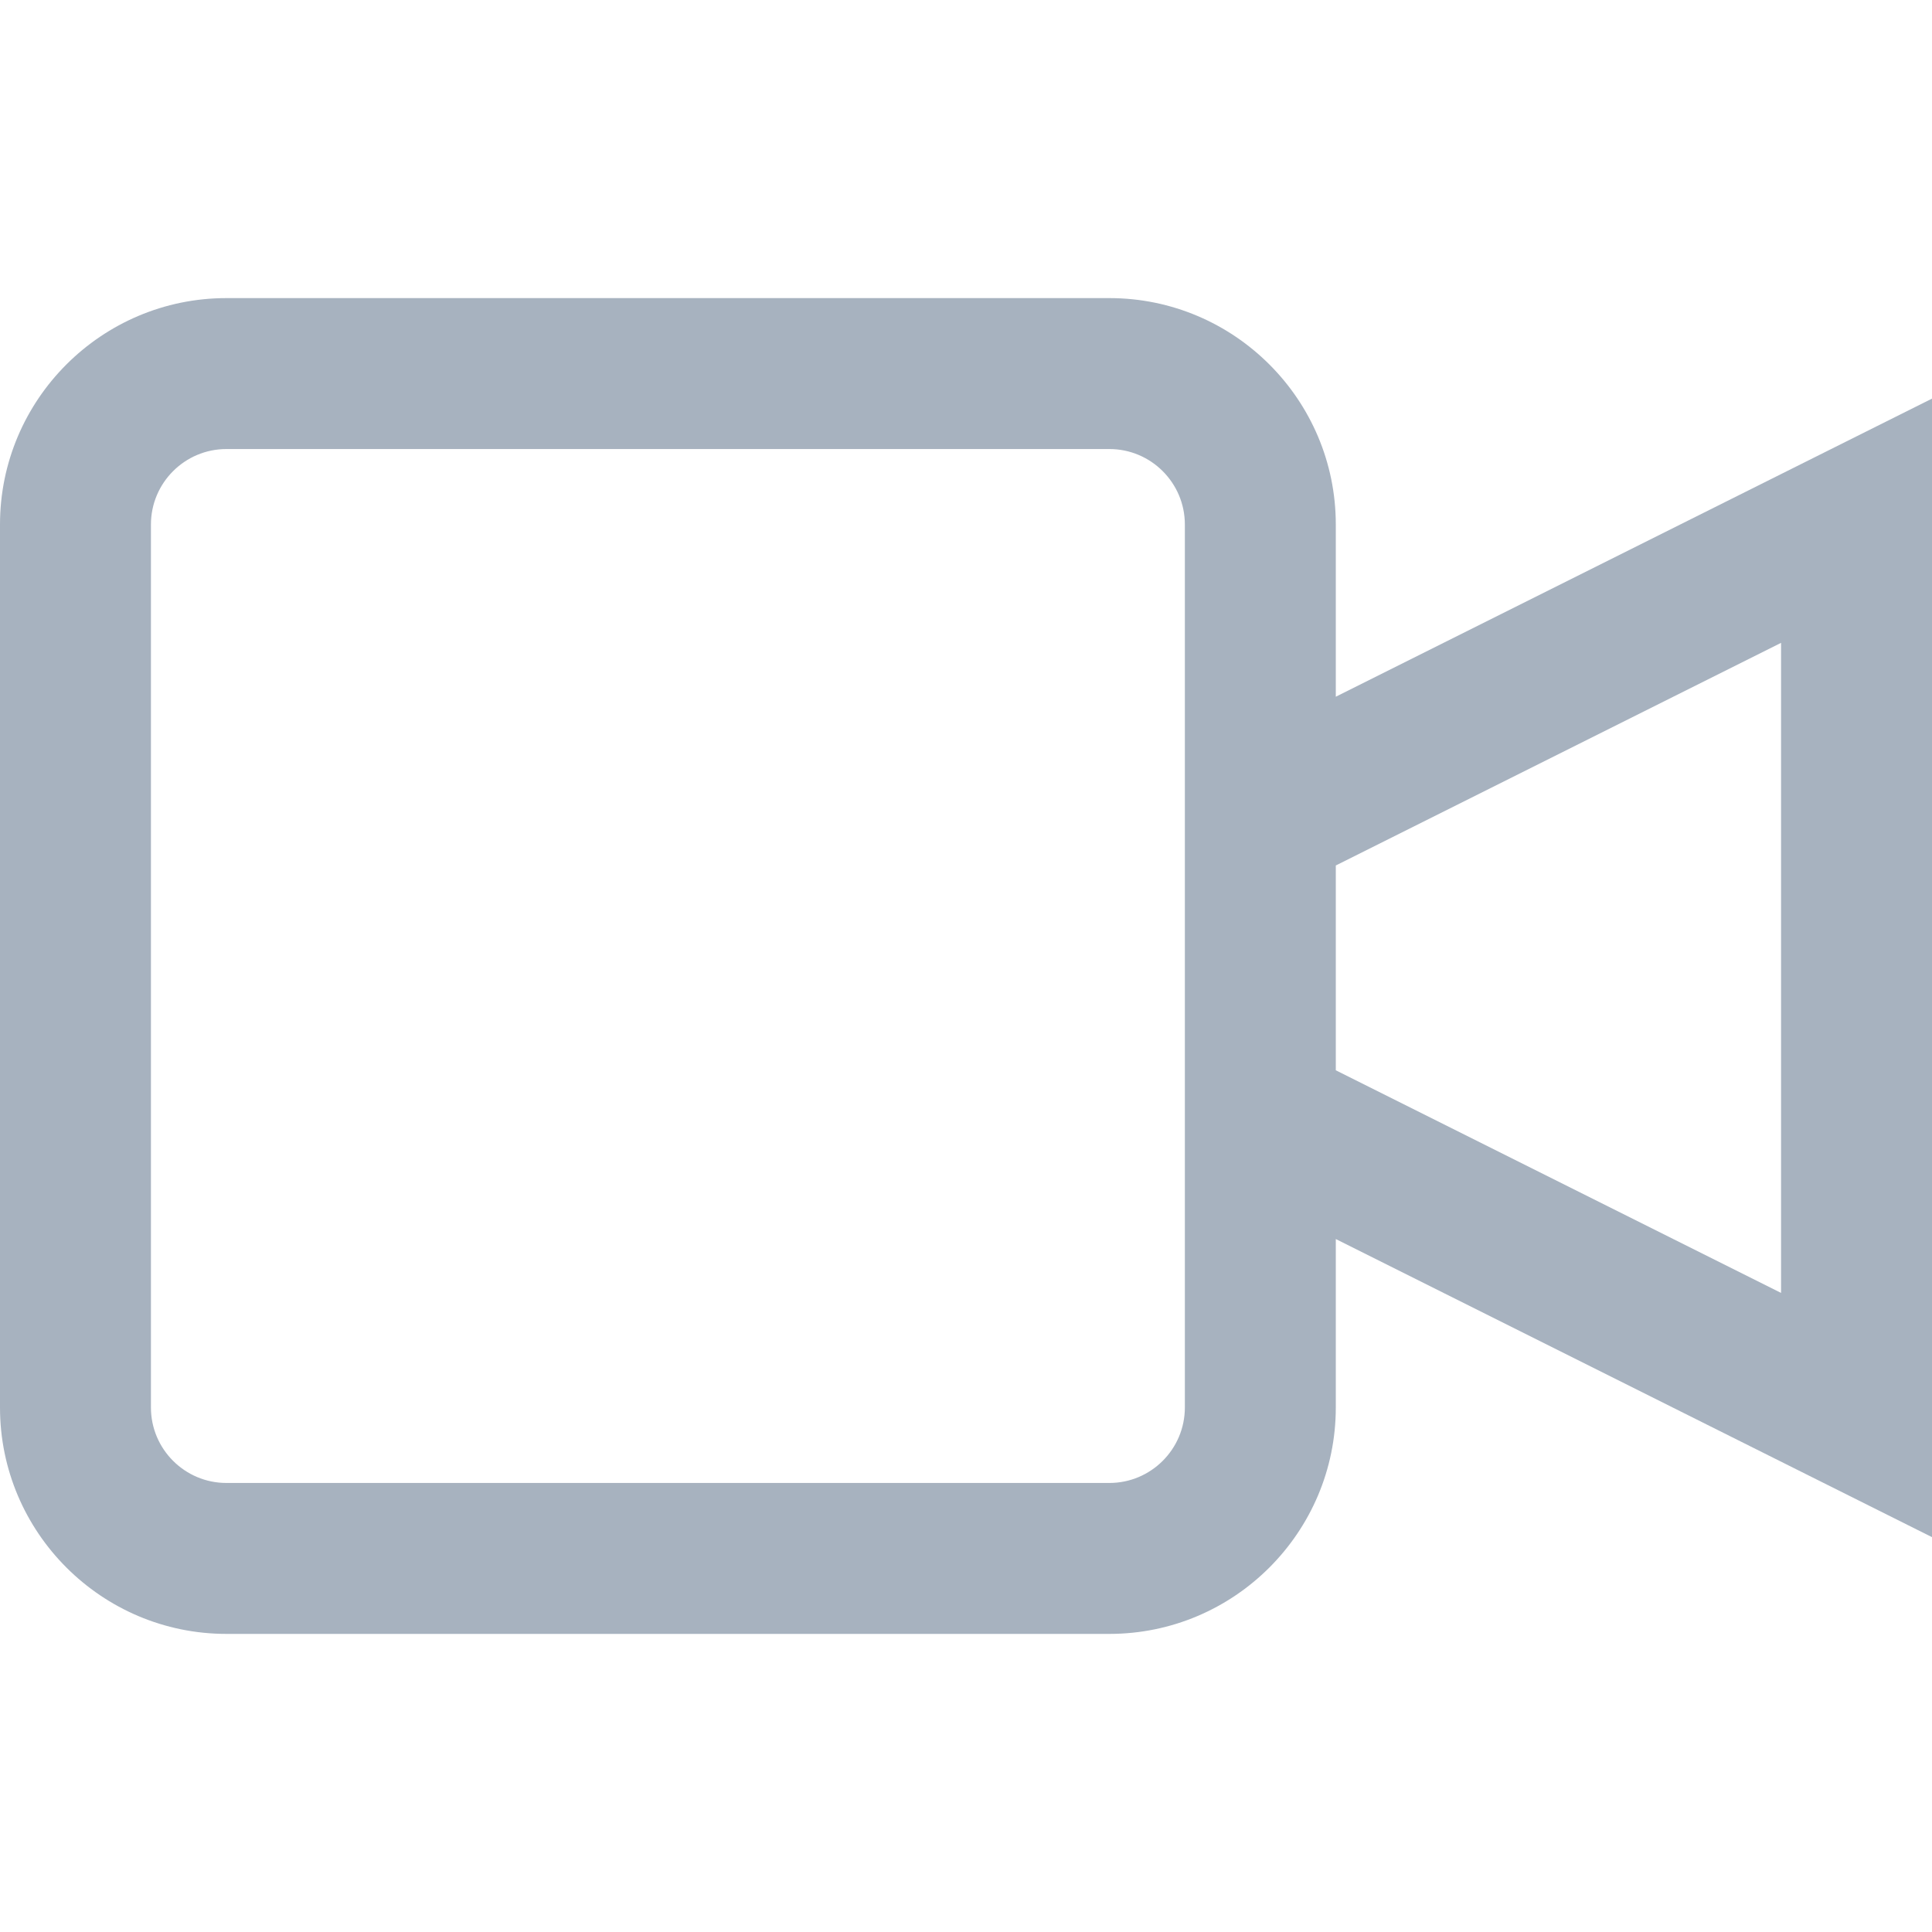
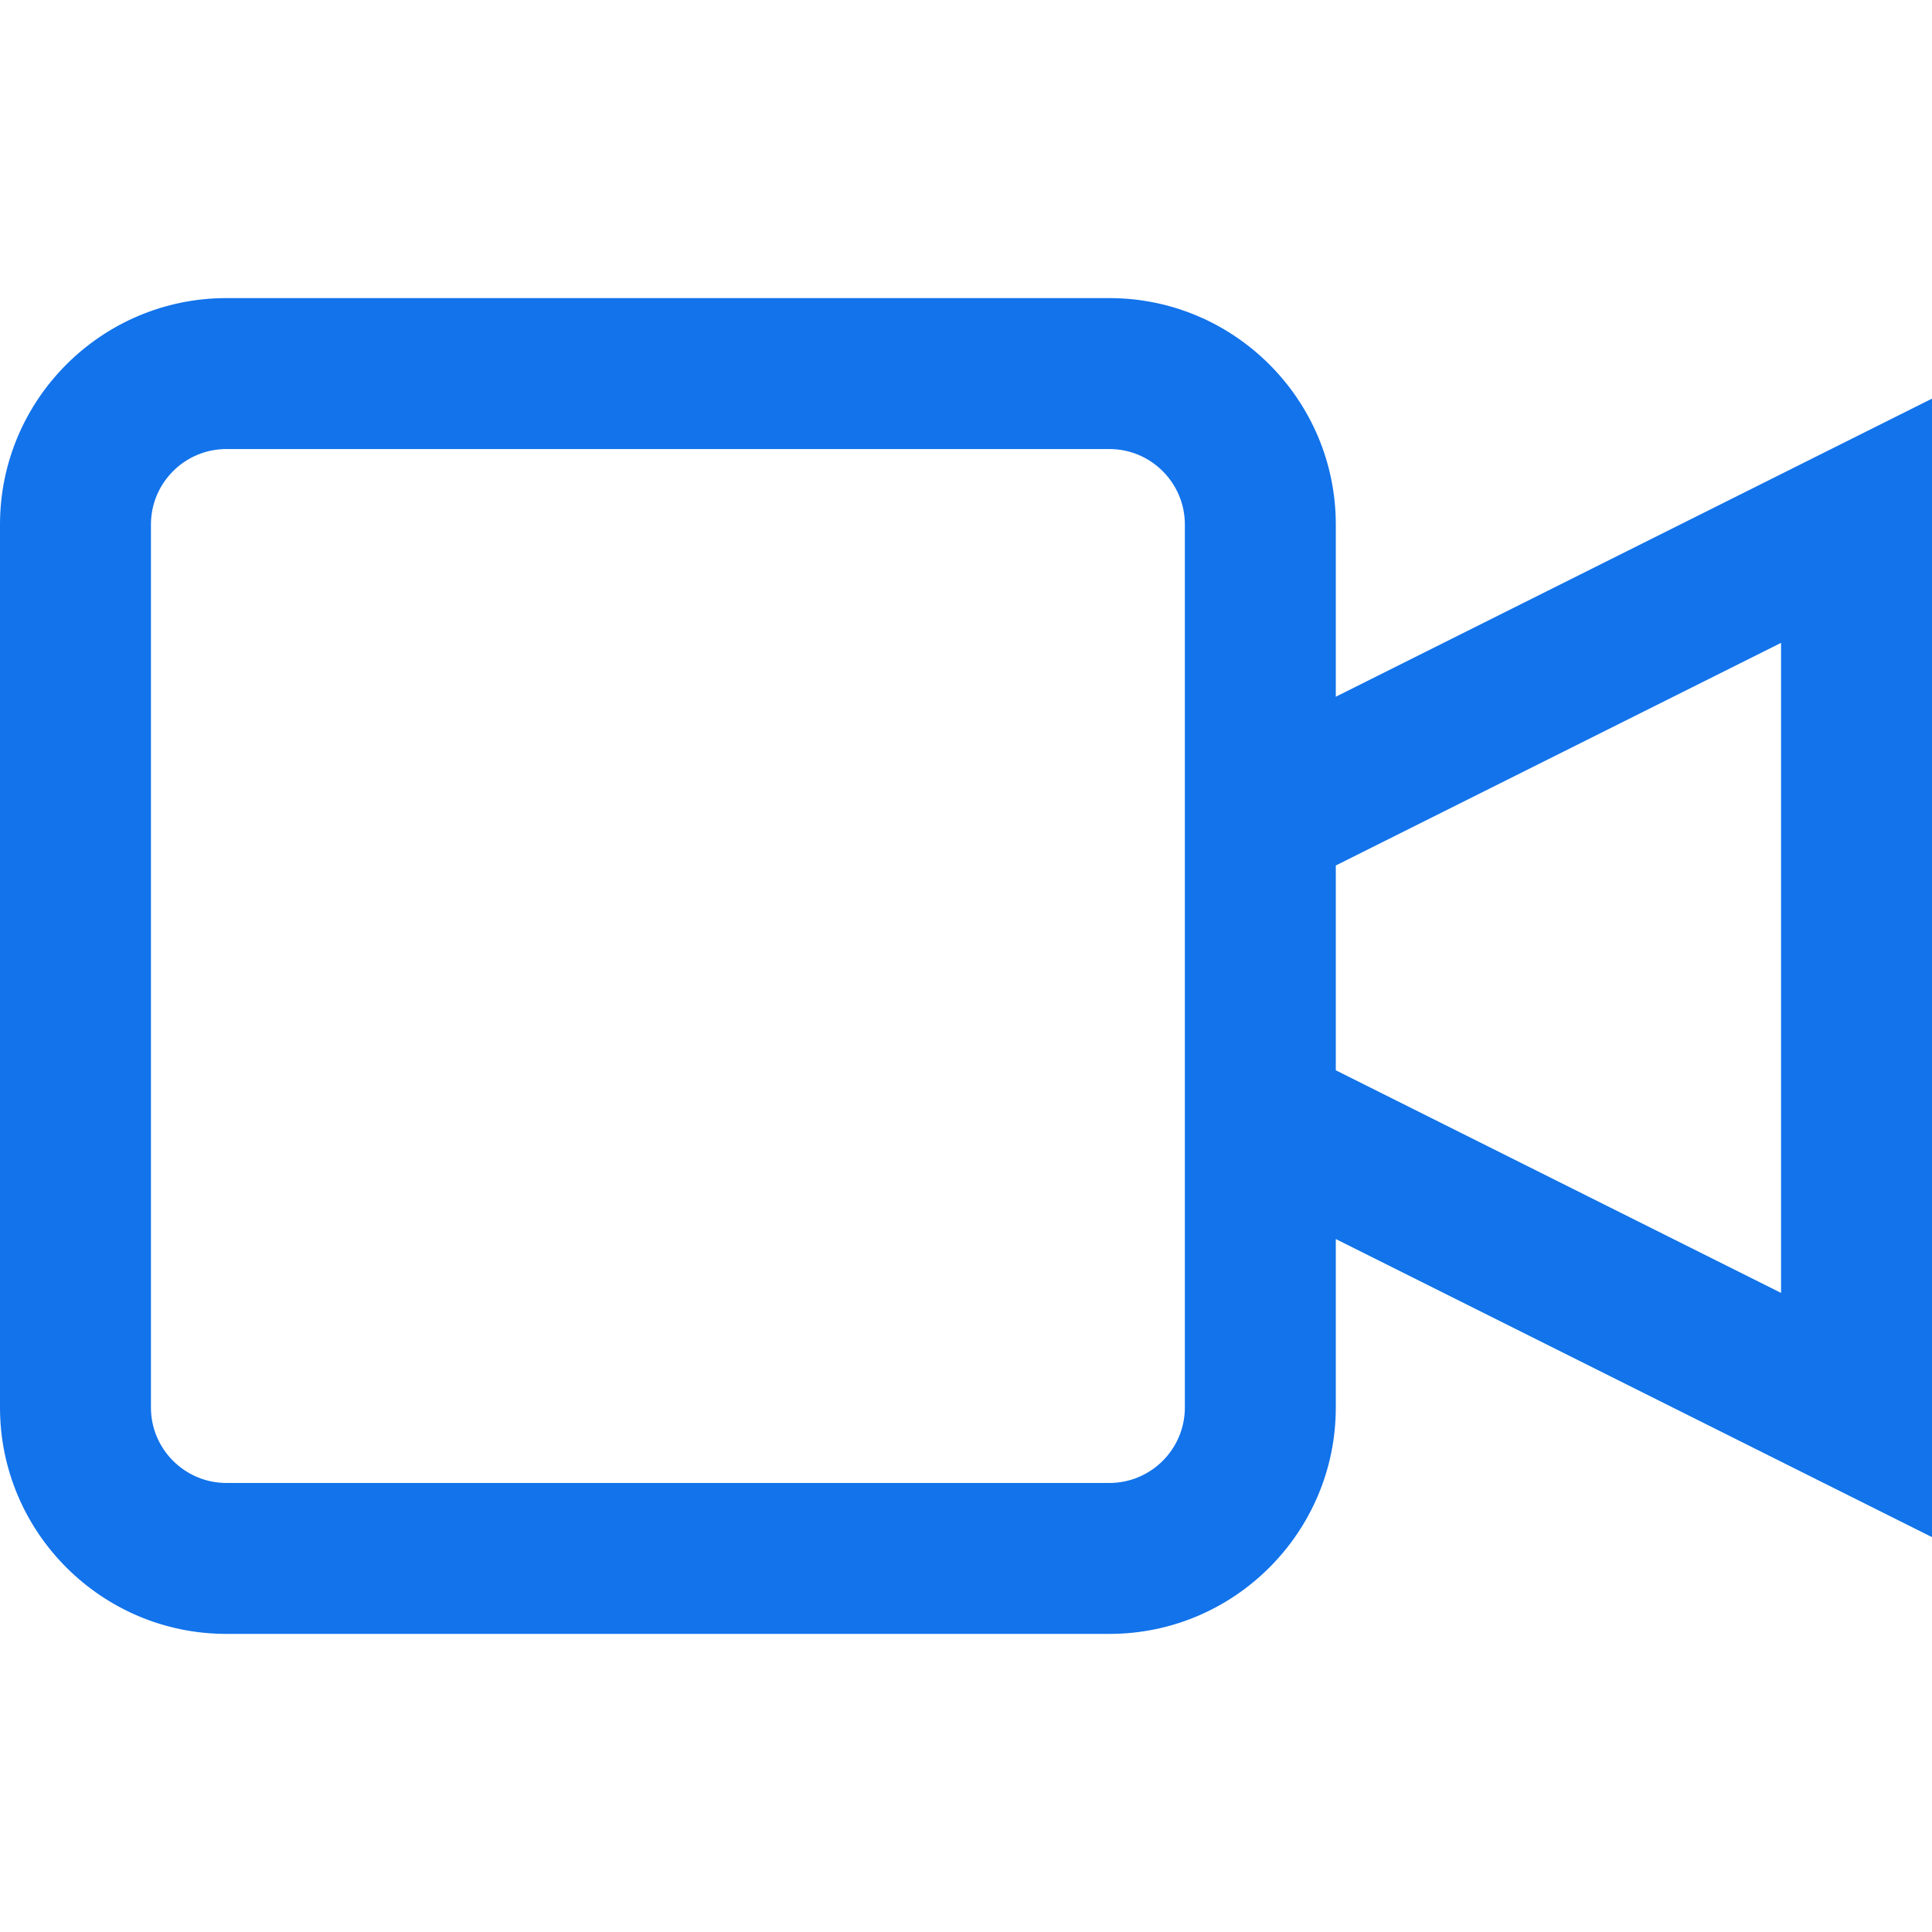
<svg xmlns="http://www.w3.org/2000/svg" version="1.1" width="512" height="512" x="0" y="0" viewBox="0 0 512 512" style="enable-background:new 0 0 512 512" xml:space="preserve" class="">
  <g>
    <g>
      <g>
-         <path d="M354,184.639V139c0-33.084-26.916-60-60-60H60c-33.084,0-60,26.916-60,60v234c0,33.084,26.916,60,60,60h234    c33.084,0,60-26.916,60-60v-44.639l158,79V105.639L354,184.639z M314,373c0,11.028-8.972,20-20,20H60c-11.028,0-20-8.972-20-20    V139c0-11.028,8.972-20,20-20h234c11.028,0,20,8.972,20,20V373z M472,342.639l-118-59v-54.278l118-59V342.639z" fill="#a7b2bf" data-original="#a7b2bf" style="" class="" />
+         <path d="M354,184.639V139c0-33.084-26.916-60-60-60H60c-33.084,0-60,26.916-60,60v234c0,33.084,26.916,60,60,60h234    c33.084,0,60-26.916,60-60v-44.639l158,79V105.639L354,184.639z M314,373c0,11.028-8.972,20-20,20H60c-11.028,0-20-8.972-20-20    V139c0-11.028,8.972-20,20-20h234c11.028,0,20,8.972,20,20V373z M472,342.639l-118-59v-54.278l118-59V342.639z" fill="#1273eb" data-original="#1273eb" style="" class="" />
      </g>
    </g>
  </g>
</svg>
